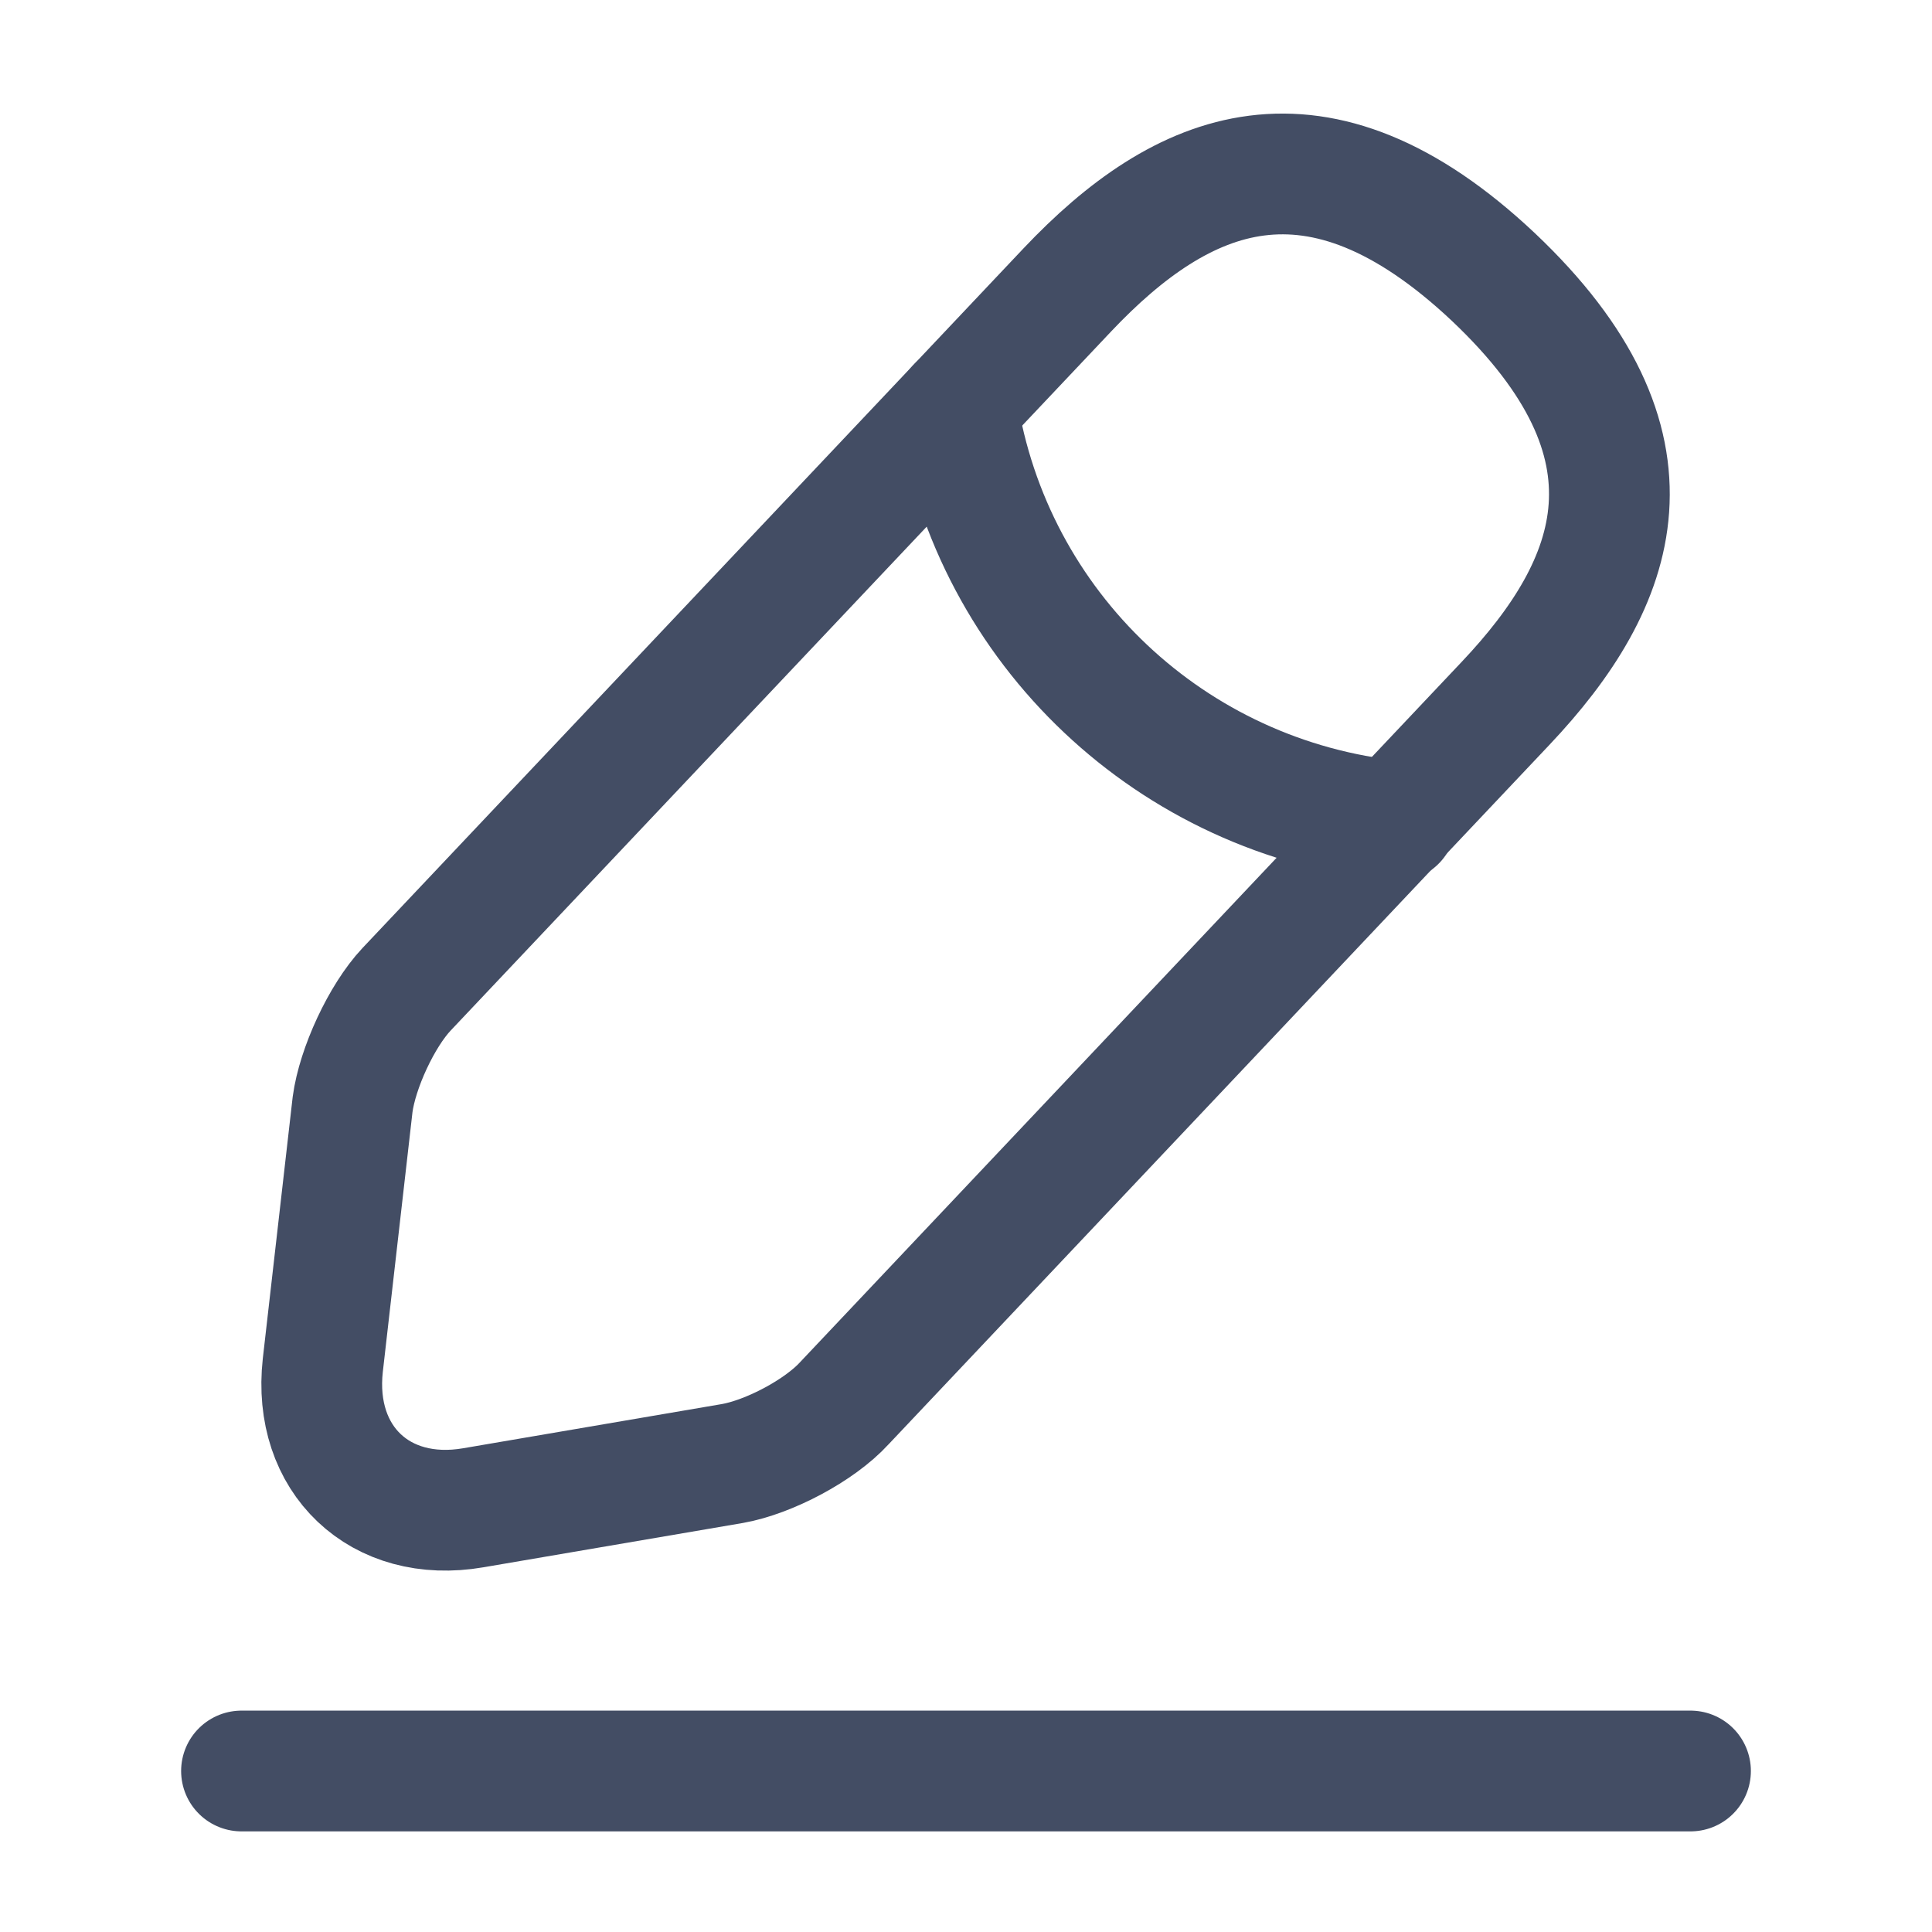
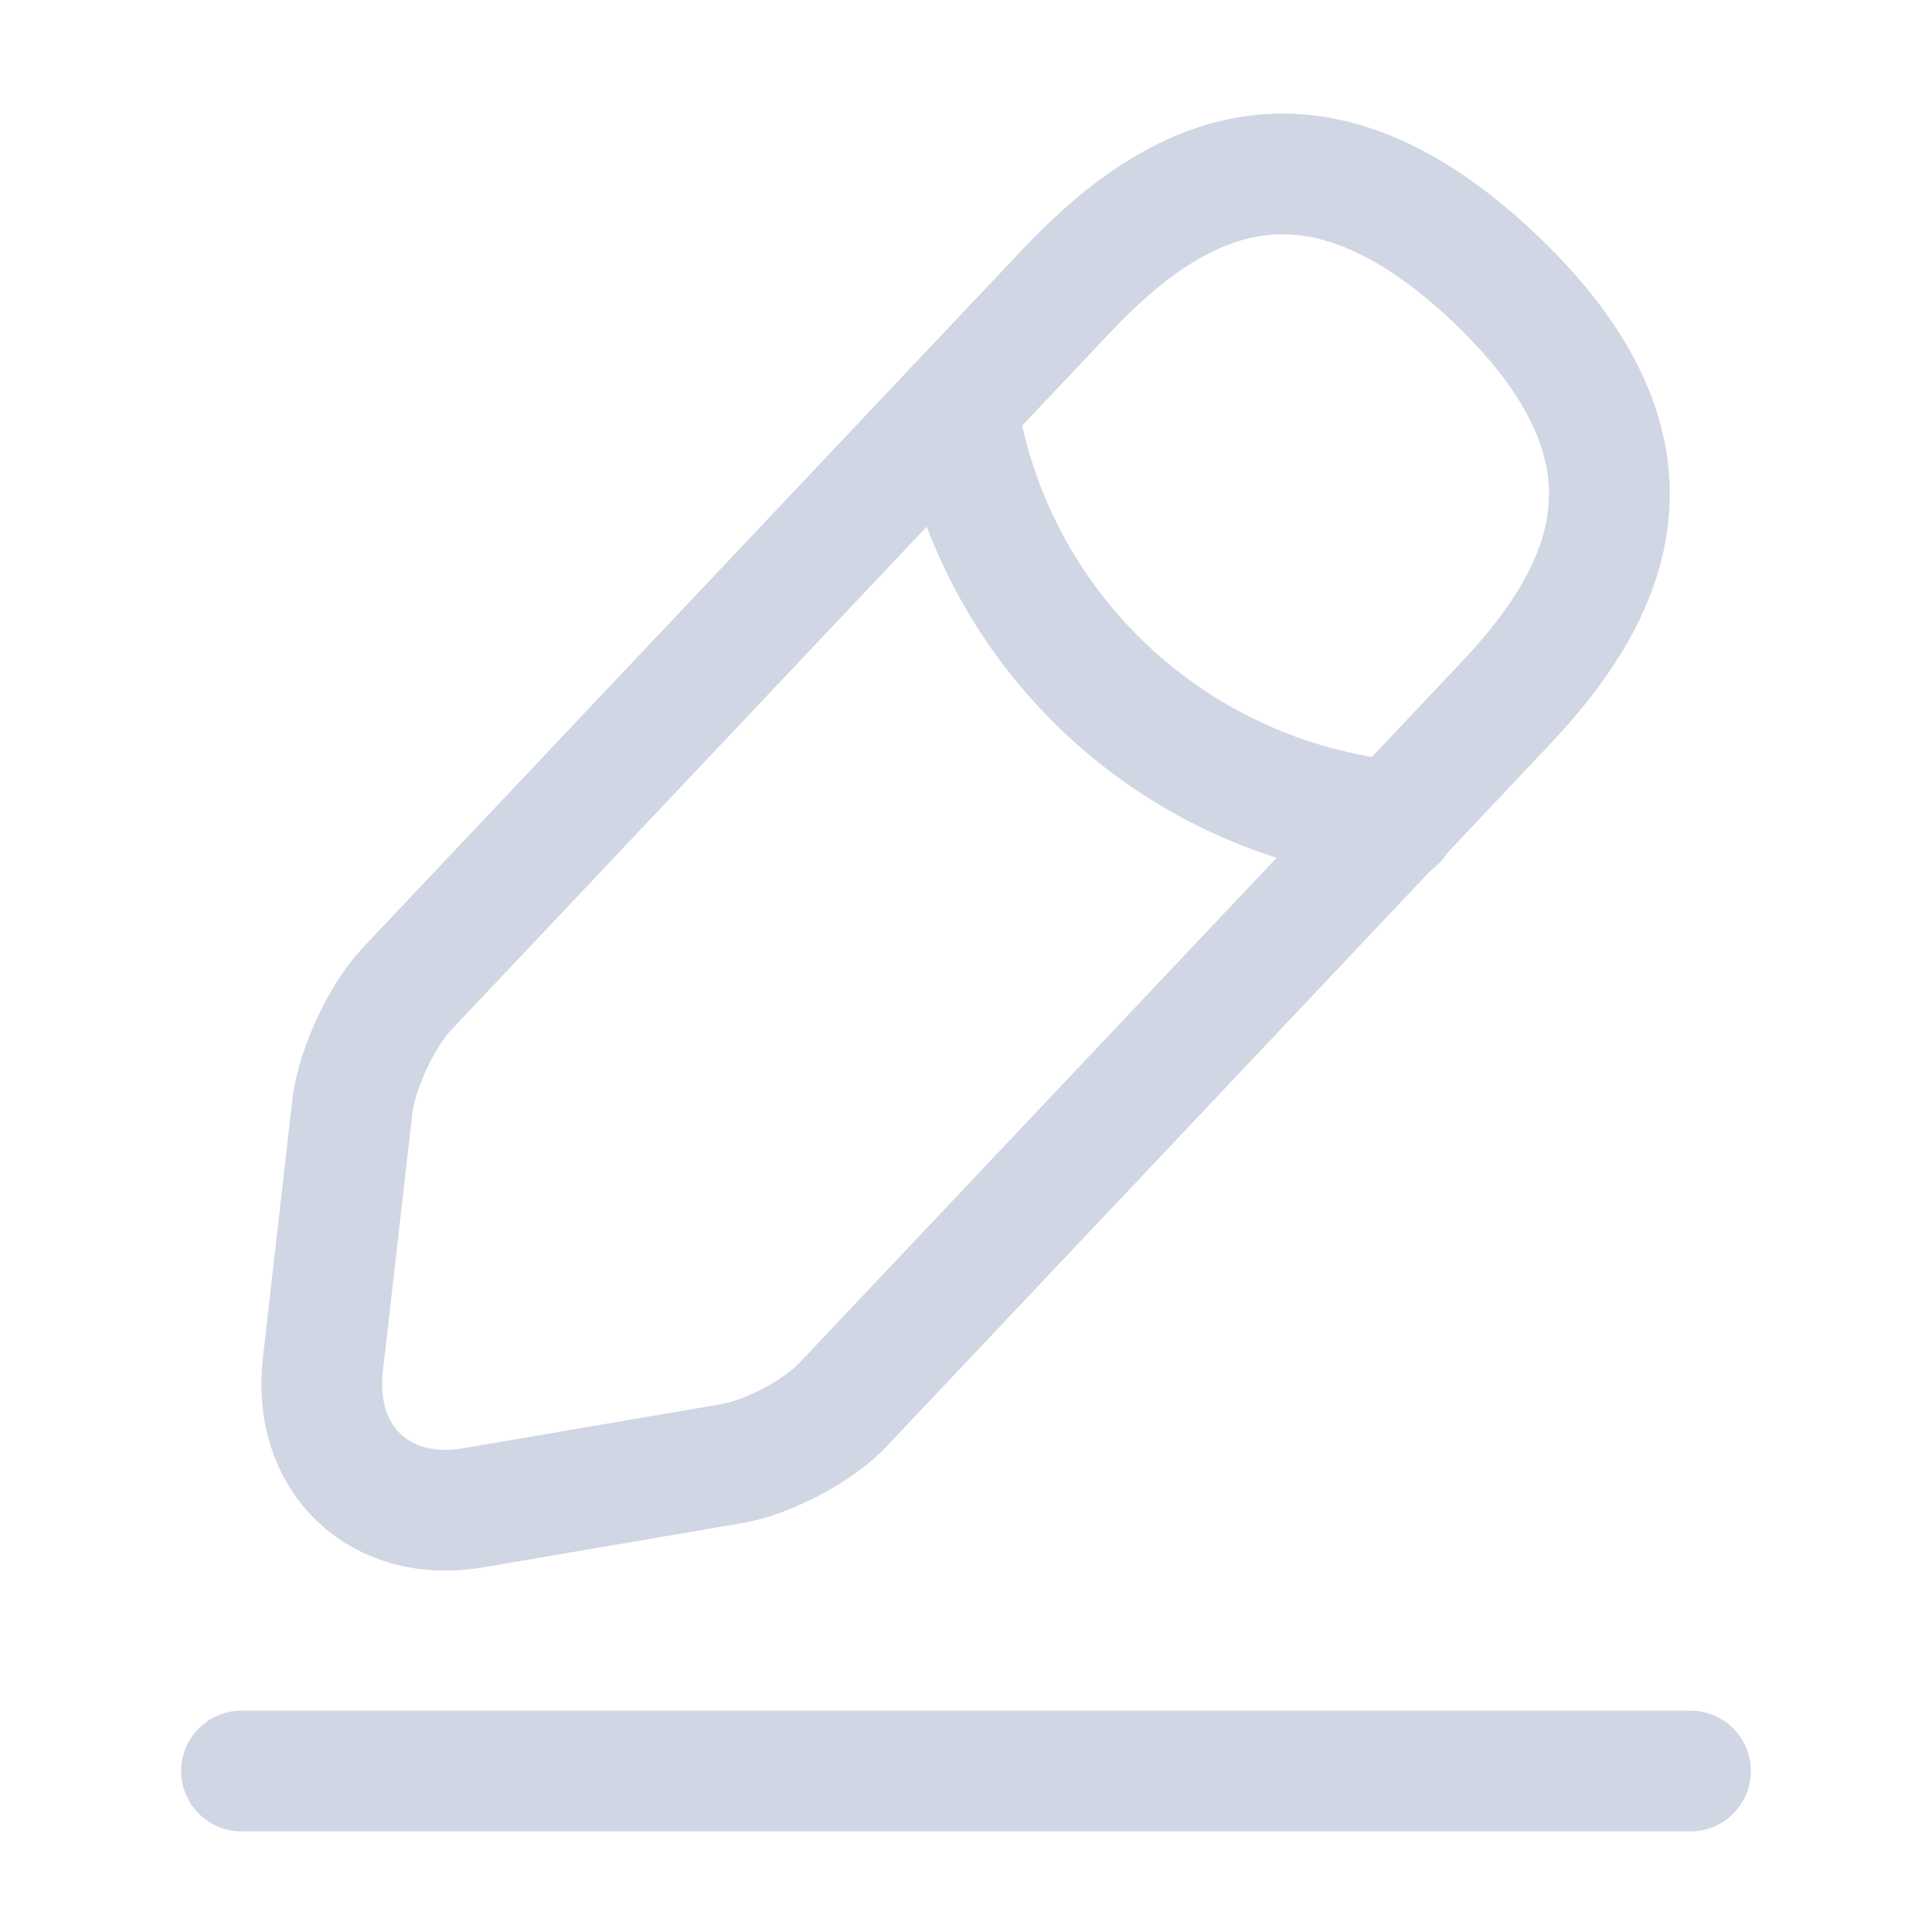
<svg xmlns="http://www.w3.org/2000/svg" width="24" height="24" viewBox="0 0 24 24" fill="none">
-   <path d="M13.26 3.6L5.05 12.29C4.74 12.62 4.44 13.27 4.38 13.72L4.01 16.96C3.88 18.13 4.72 18.93 5.88 18.73L9.1 18.18C9.55 18.1 10.18 17.77 10.49 17.43L18.7 8.74C20.12 7.24 20.76 5.53 18.55 3.44C16.35 1.37 14.68 2.1 13.26 3.6Z" stroke="#434D64" stroke-width="1.5" stroke-miterlimit="10" stroke-linecap="round" stroke-linejoin="round" />
-   <path d="M11.89 5.05C12.32 7.81 14.56 9.92 17.34 10.2" stroke="#434D64" stroke-width="1.5" stroke-miterlimit="10" stroke-linecap="round" stroke-linejoin="round" />
-   <path d="M3 22H21" stroke="#434D64" stroke-width="1.5" stroke-miterlimit="10" stroke-linecap="round" stroke-linejoin="round" />
+   <path d="M13.26 3.6L5.05 12.29C4.74 12.62 4.44 13.27 4.38 13.72L4.01 16.96C3.88 18.13 4.72 18.93 5.88 18.73L9.1 18.18C9.55 18.1 10.18 17.77 10.49 17.43L18.7 8.74C20.12 7.24 20.76 5.53 18.55 3.44C16.35 1.37 14.68 2.1 13.26 3.6Z" stroke="#D0D6E3" stroke-width="1.5" stroke-miterlimit="10" stroke-linecap="round" stroke-linejoin="round" />
+   <path d="M11.89 5.05C12.32 7.81 14.56 9.92 17.34 10.2" stroke="#D0D6E3" stroke-width="1.5" stroke-miterlimit="10" stroke-linecap="round" stroke-linejoin="round" />
+   <path d="M3 22H21" stroke="#D0D6E3" stroke-width="1.5" stroke-miterlimit="10" stroke-linecap="round" stroke-linejoin="round" />
</svg>
